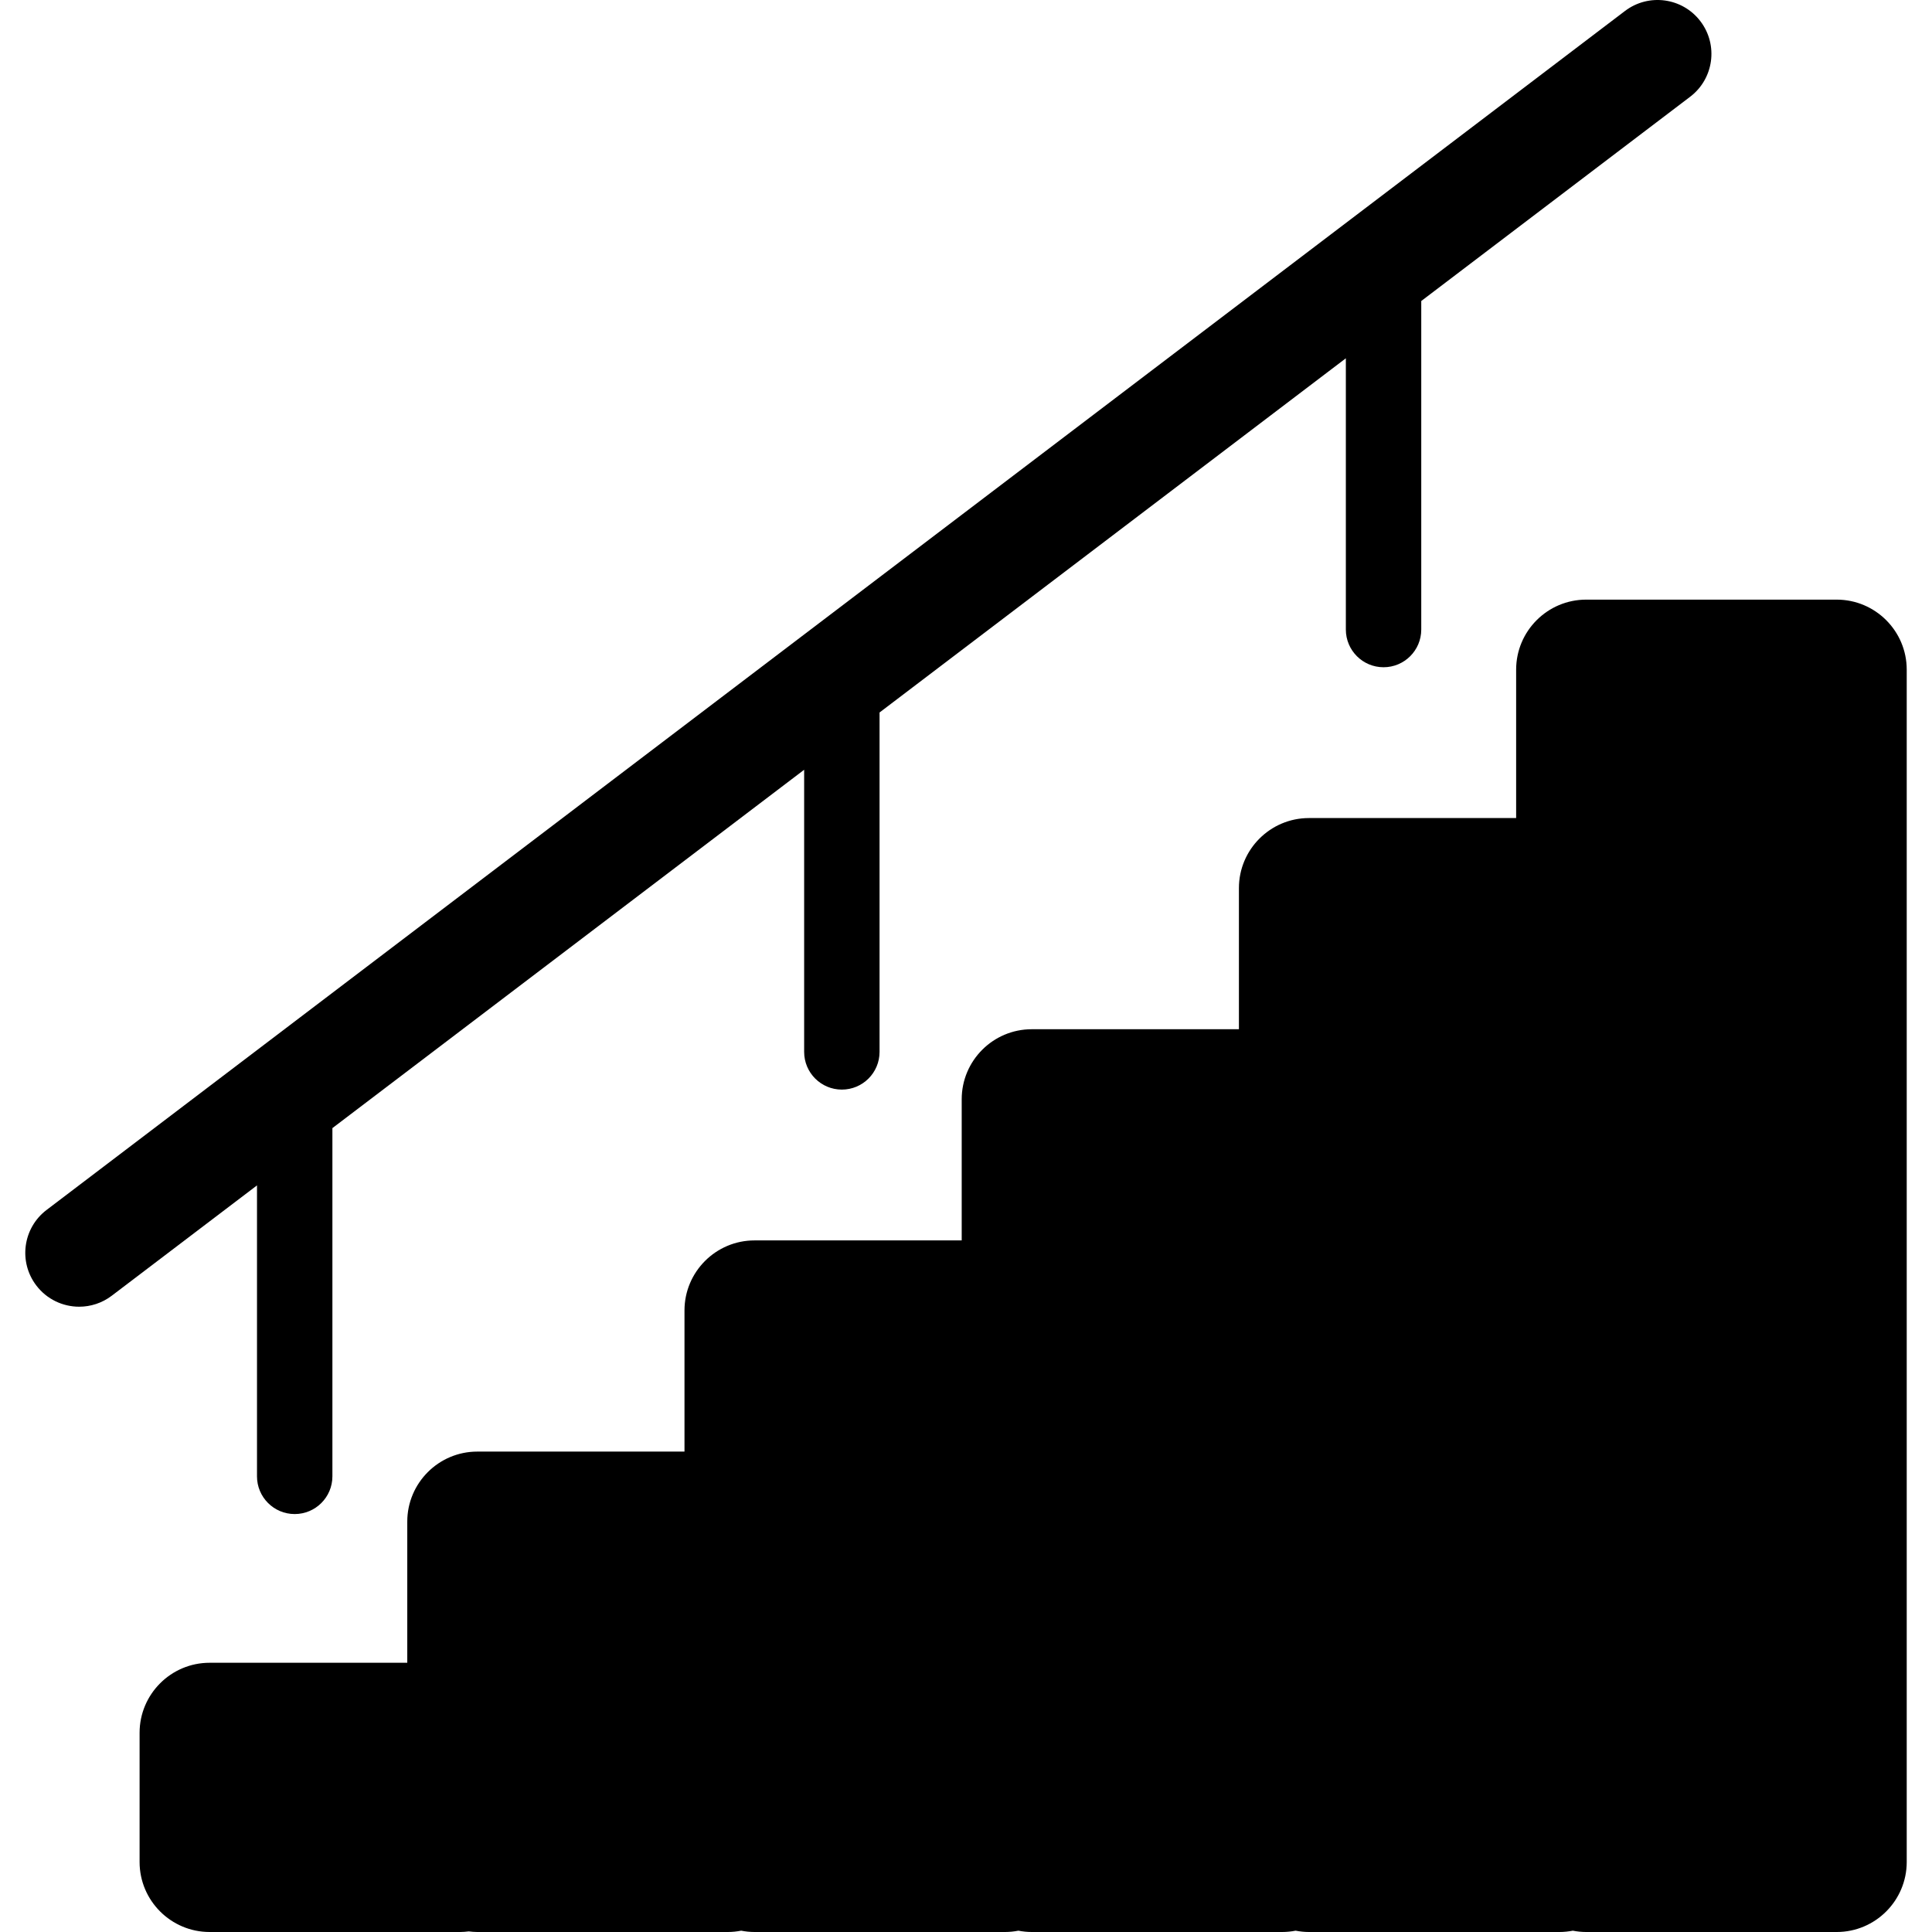
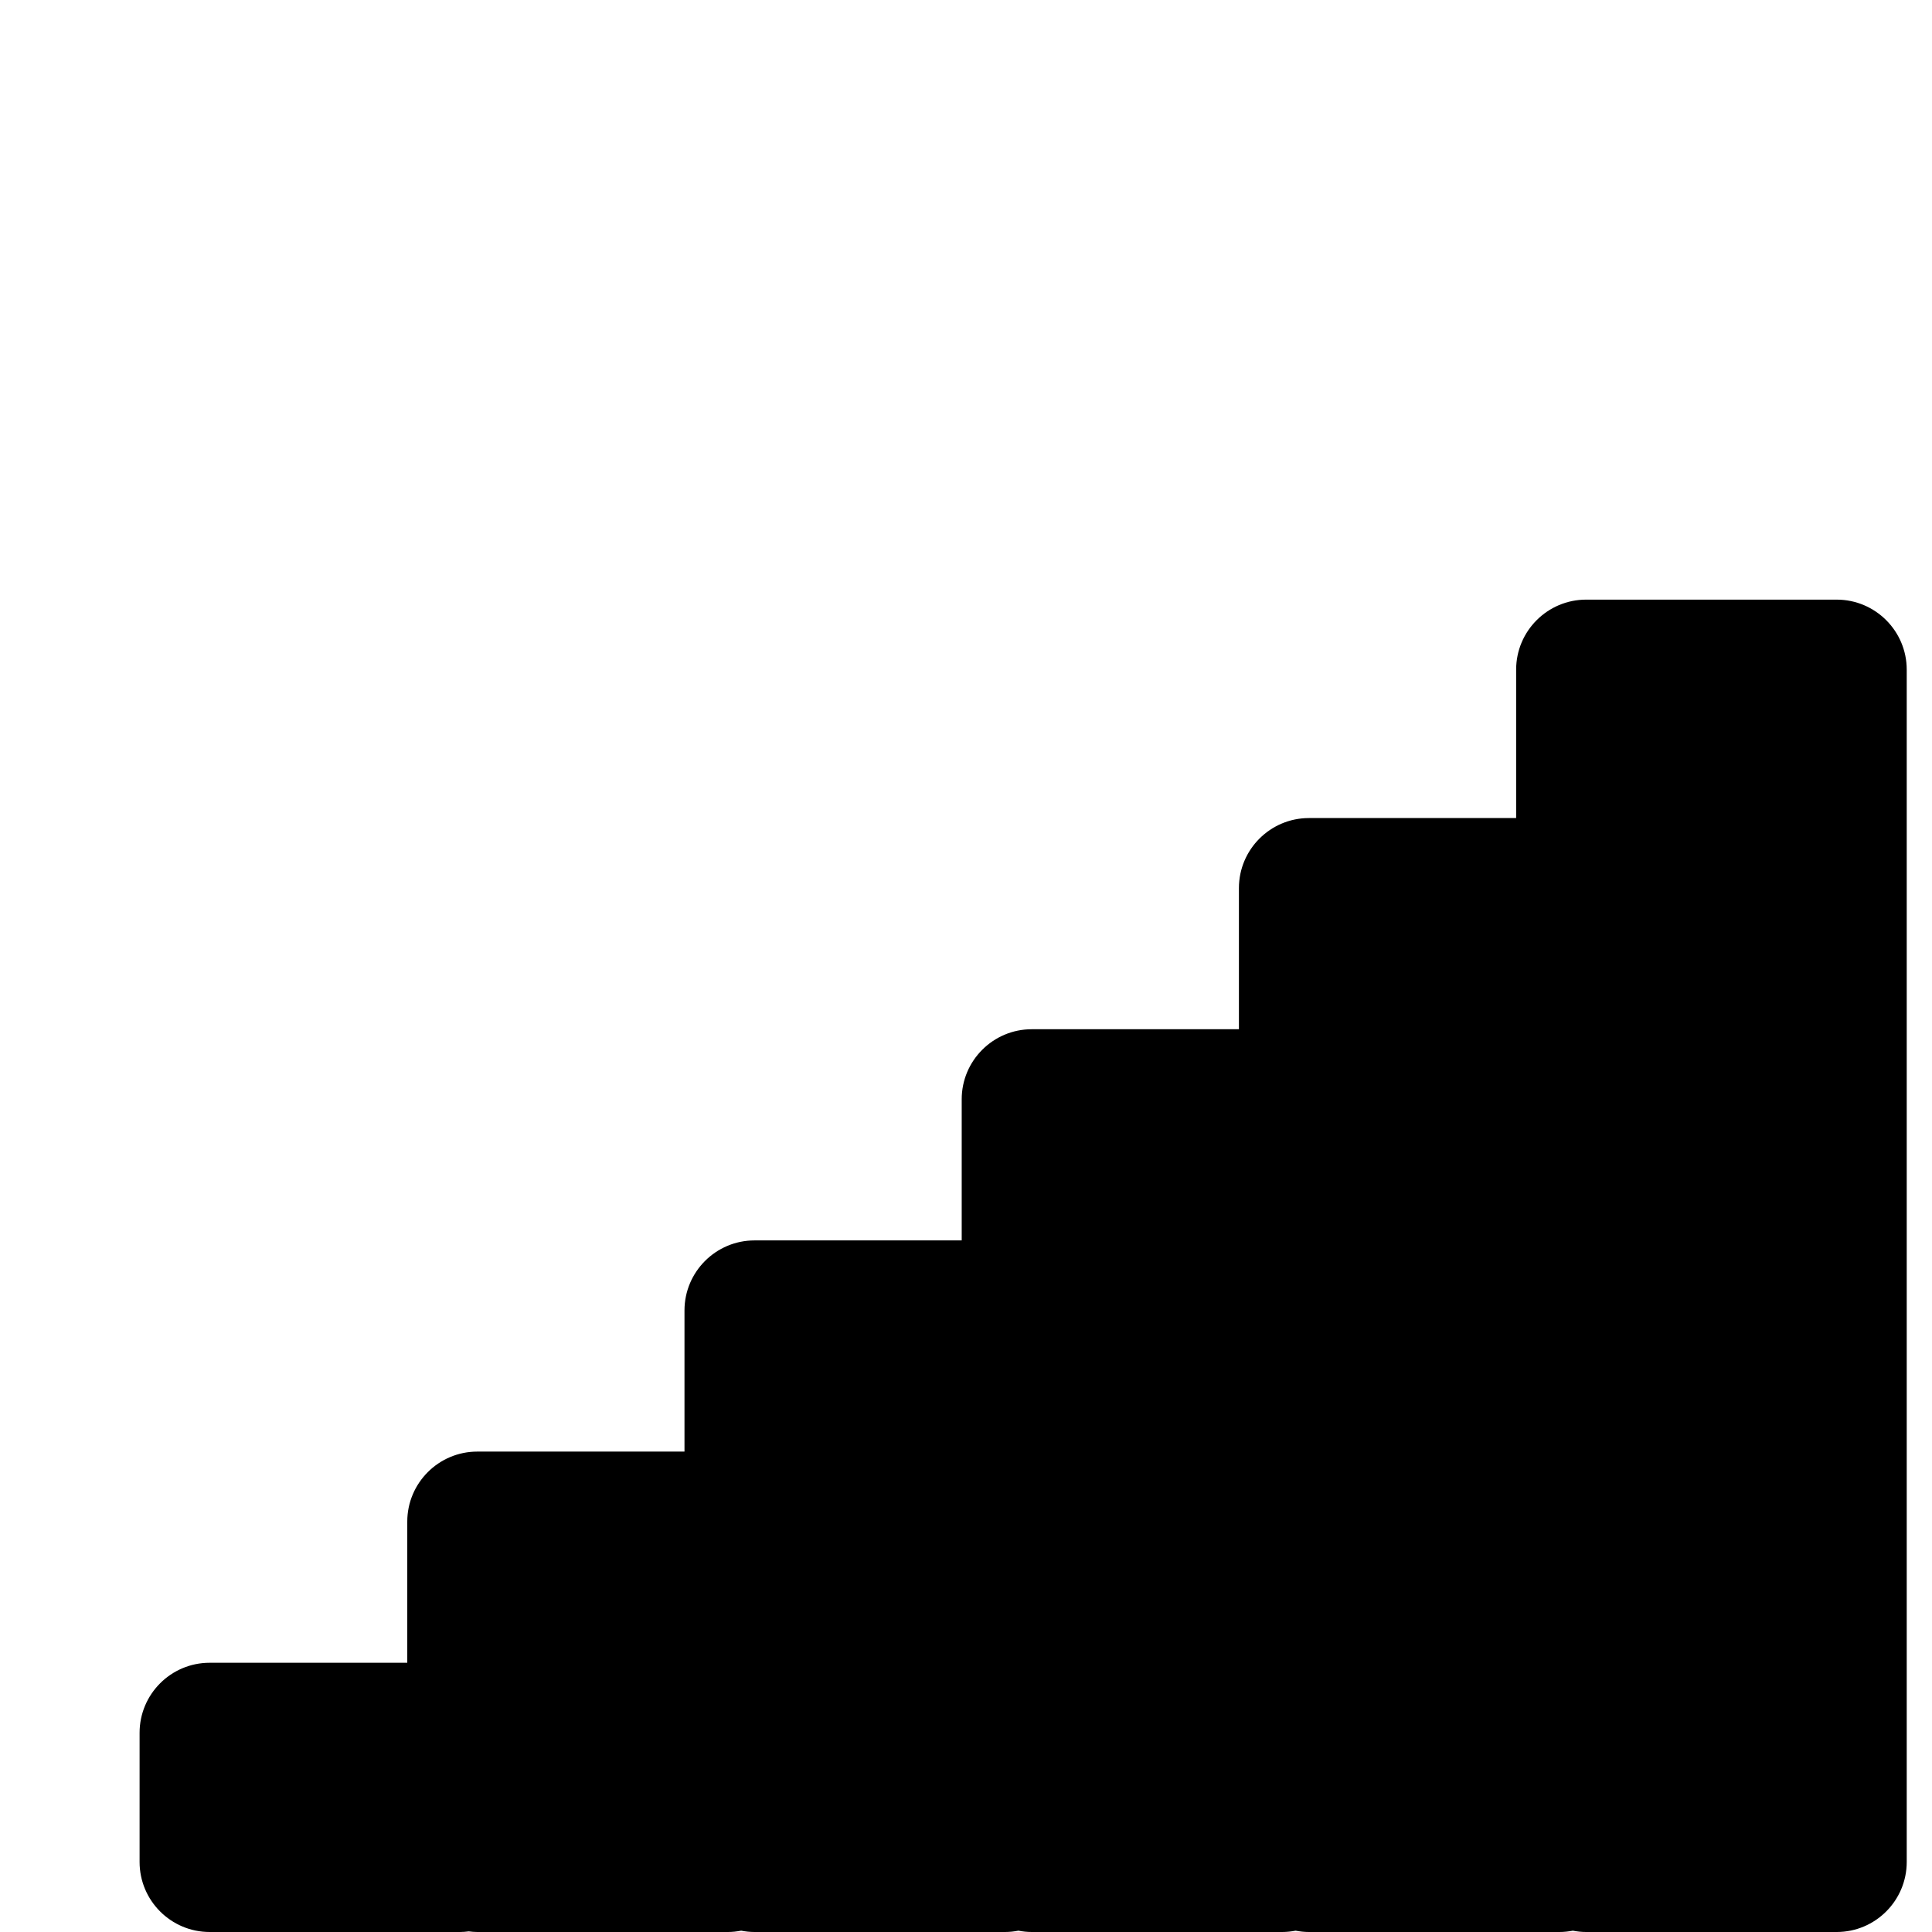
<svg xmlns="http://www.w3.org/2000/svg" version="1.1" id="Capa_1" x="0px" y="0px" viewBox="0 0 358.692 358.692" style="enable-background:new 0 0 358.692 358.692;" xml:space="preserve">
-   <g>
-     <path d="M340.998,111.326h-46.514c-7.168,0-13,5.831-13,13v27.553h-38.468c-7.168,0-13,5.832-13,13v26.207h-38.467   c-7.168,0-13,5.831-13,13v26.207h-38.468c-7.169,0-13,5.832-13,13.001V269.5H88.614c-7.168,0-13,5.832-13,13v26.207H38.916   c-7.168,0-13,5.832-13,13v23.985c0,7.168,5.832,13,13,13H85.43c0.54,0,1.069-0.043,1.592-0.108   c0.523,0.064,1.052,0.108,1.592,0.108h46.514c0.848,0,1.674-0.088,2.477-0.243c0.803,0.156,1.629,0.243,2.477,0.243h46.514   c0.848,0,1.674-0.088,2.477-0.243c0.803,0.156,1.629,0.243,2.477,0.243h46.514c0.847,0,1.674-0.088,2.477-0.243   c0.803,0.156,1.629,0.243,2.477,0.243h46.514c0.847,0,1.674-0.088,2.477-0.243c0.803,0.156,1.629,0.243,2.477,0.243h46.514   c7.168,0,13-5.831,13-13V124.326C353.998,117.157,348.166,111.326,340.998,111.326z" />
-     <path d="M47.713,274.096c0,3.866,3.134,7,7,7s7-3.134,7-7v-64.653l87.584-66.53v52.38c0,3.866,3.134,7,7,7c3.866,0,7-3.134,7-7   v-63.014l86.571-65.76v50.36c0,3.866,3.134,7,7,7c3.866,0,7-3.134,7-7V55.884l49.921-37.92c4.398-3.34,5.255-9.614,1.914-14.012   c-3.341-4.399-9.615-5.254-14.012-1.915L8.646,224.638c-4.398,3.34-5.255,9.614-1.914,14.012c1.967,2.59,4.951,3.952,7.97,3.952   c2.108,0,4.233-0.664,6.042-2.037l26.97-20.487V274.096z" />
-   </g>
-   <g>
- </g>
-   <g>
- </g>
-   <g>
- </g>
-   <g>
- </g>
-   <g>
- </g>
-   <g>
- </g>
-   <g>
- </g>
-   <g>
- </g>
-   <g>
- </g>
-   <g>
- </g>
-   <g>
- </g>
-   <g>
- </g>
-   <g>
- </g>
-   <g>
- </g>
-   <g>
- </g>
+   <defs id="defs41" />
+   <path id="path5" d="m 340.998,111.326 -46.514,0 c -7.168,0 -13,5.831 -13,13 l 0,27.553 -38.468,0 c -7.168,0 -13,5.832 -13,13 l 0,26.207 -38.467,0 c -7.168,0 -13,5.831 -13,13 l 0,26.207 -38.468,0 c -7.169,0 -13,5.832 -13,13.001 l 0,26.206 -38.467,0 c -7.168,0 -13,5.832 -13,13 l 0,26.207 -36.698,0 c -7.168,0 -13,5.832 -13,13 l 0,23.985 c 0,7.168 5.832,13 13,13 l 46.514,0 c 0.54,0 1.069,-0.043 1.592,-0.108 0.523,0.064 1.052,0.108 1.592,0.108 l 46.514,0 c 0.848,0 1.674,-0.088 2.477,-0.243 0.803,0.156 1.629,0.243 2.477,0.243 l 46.514,0 c 0.848,0 1.674,-0.088 2.477,-0.243 0.803,0.156 1.629,0.243 2.477,0.243 l 46.514,0 c 0.847,0 1.674,-0.088 2.477,-0.243 0.803,0.156 1.629,0.243 2.477,0.243 l 46.514,0 c 0.847,0 1.674,-0.088 2.477,-0.243 0.803,0.156 1.629,0.243 2.477,0.243 l 46.514,0 c 7.168,0 13,-5.831 13,-13 l 0,-221.366 c -0.002,-7.169 -5.834,-13 -13.002,-13 z" />
+   <g id="g9" />
+   <g id="g11" />
+   <g id="g13" />
+   <g id="g15" />
+   <g id="g17" />
+   <g id="g19" />
+   <g id="g21" />
+   <g id="g23" />
+   <g id="g25" />
+   <g id="g27" />
+   <g id="g29" />
+   <g id="g31" />
+   <g id="g33" />
+   <g id="g35" />
+   <g id="g37" />
</svg>
